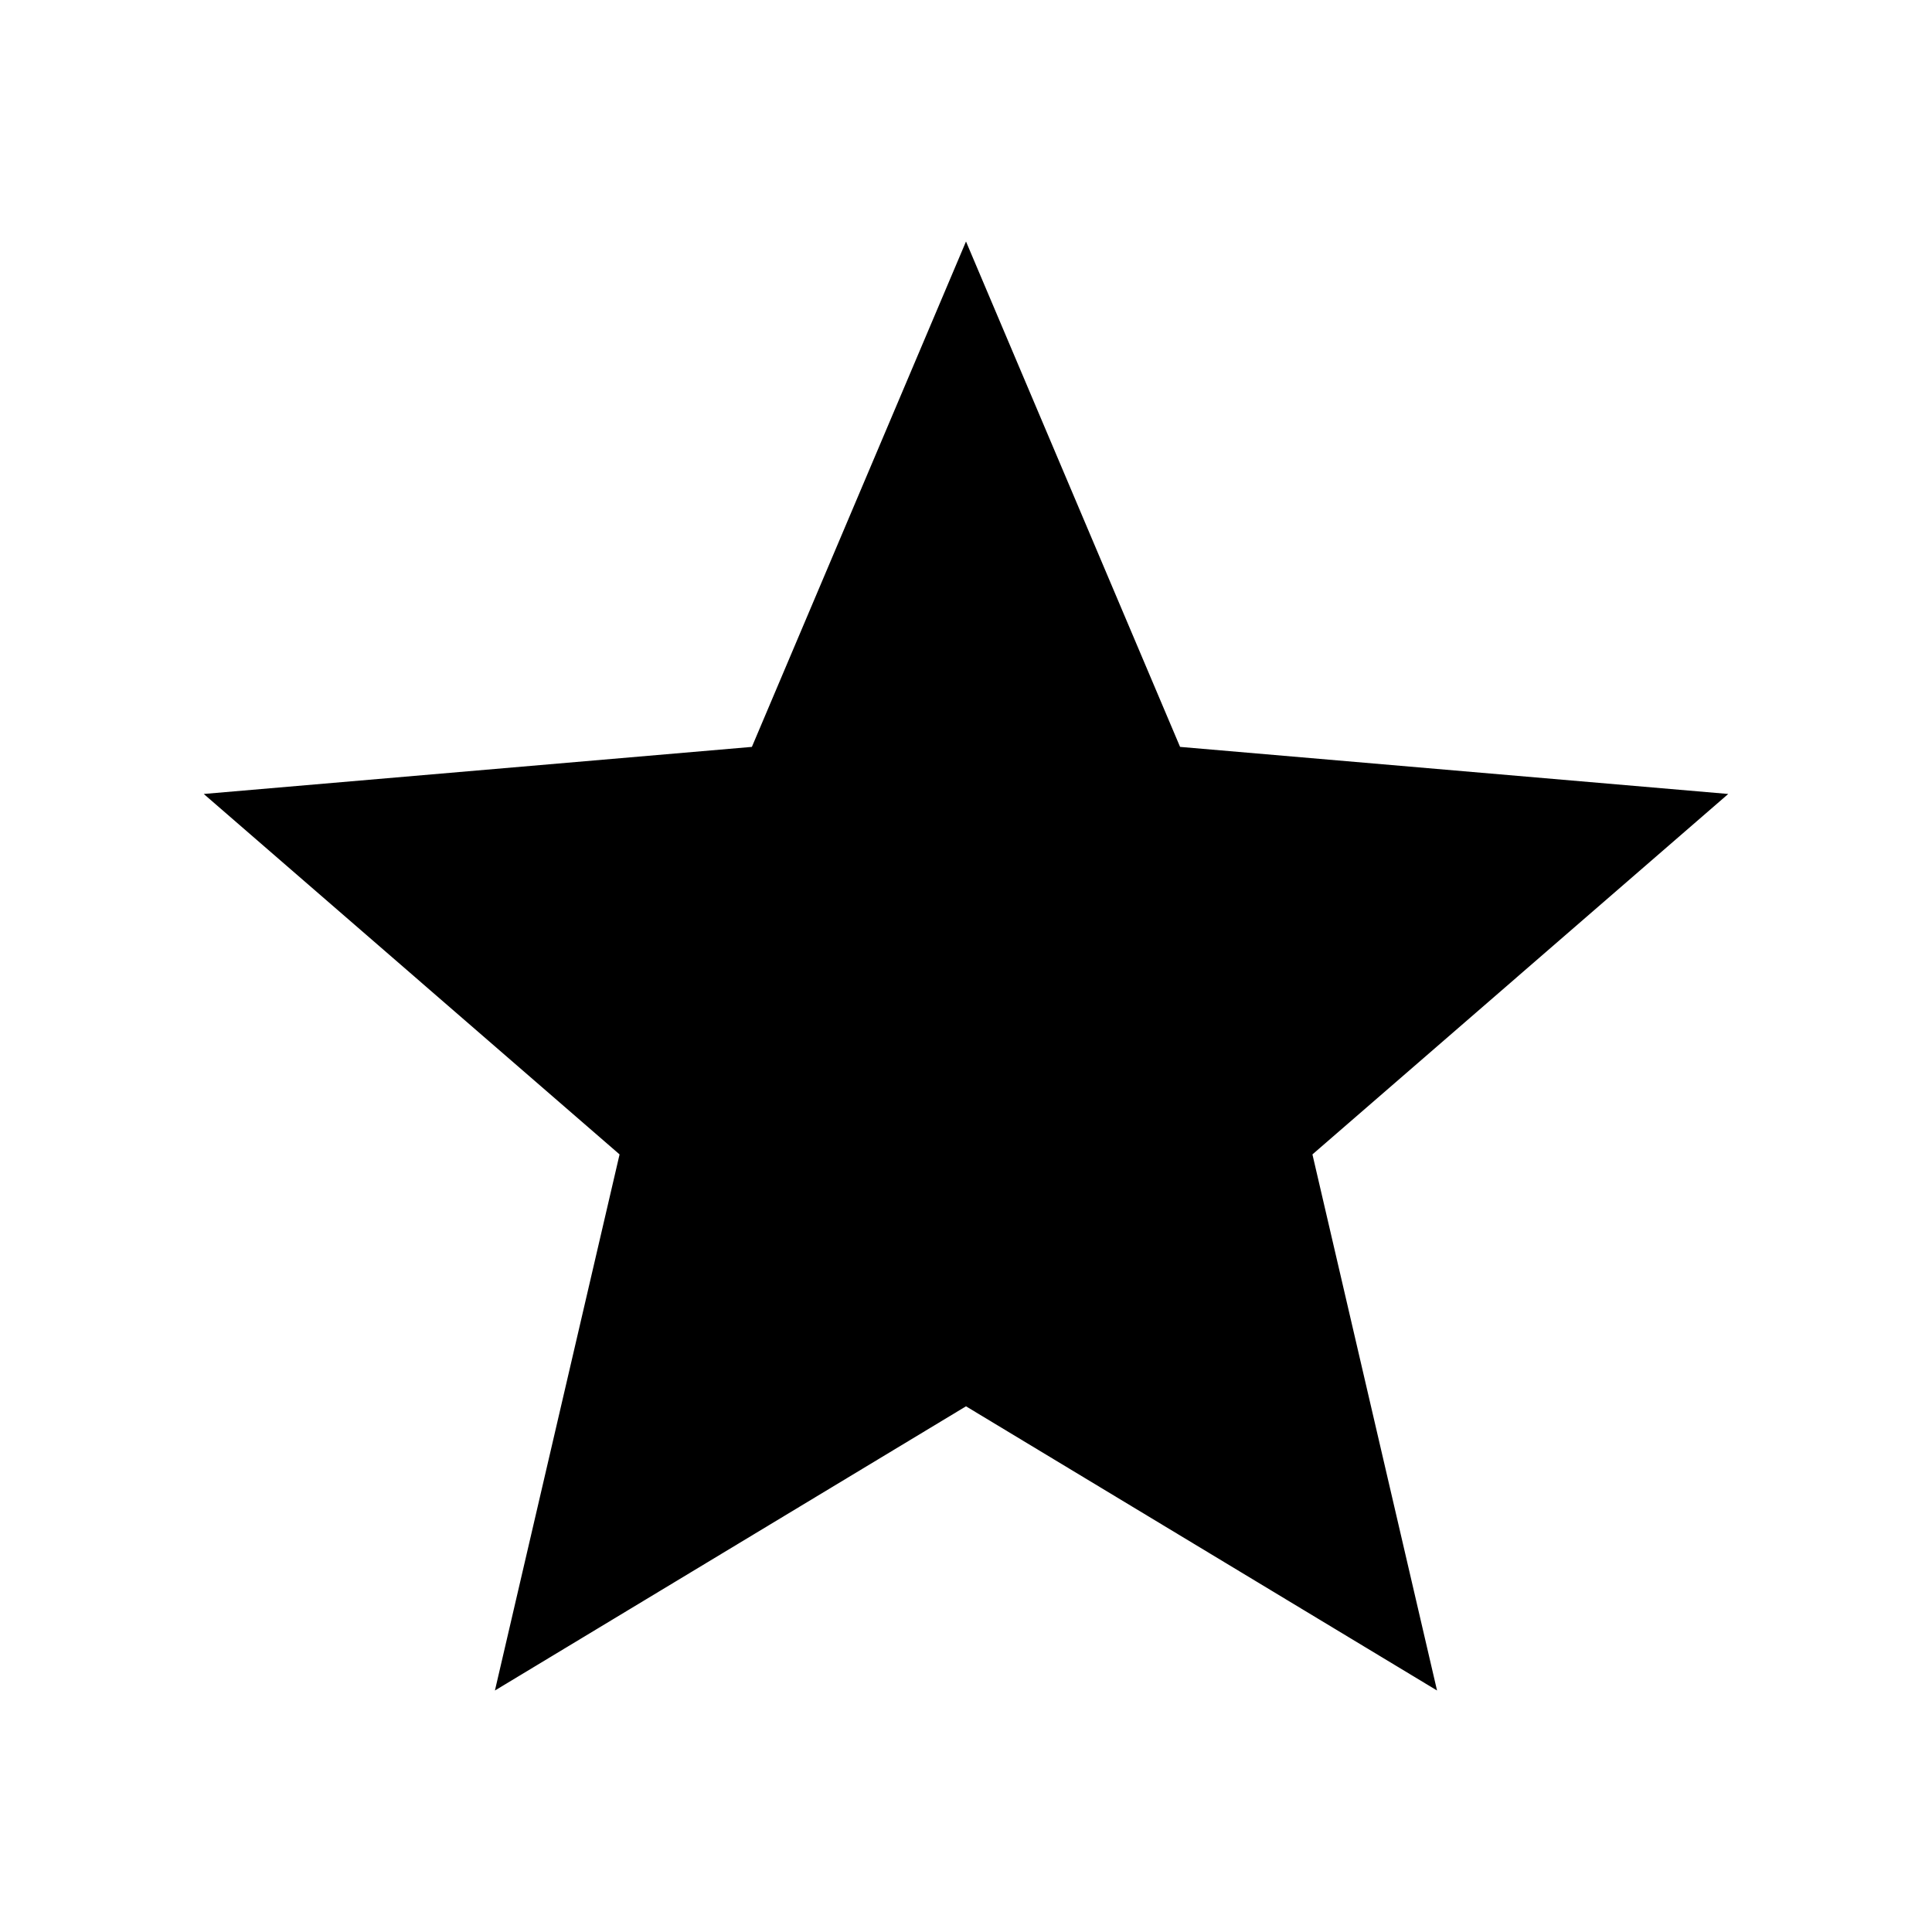
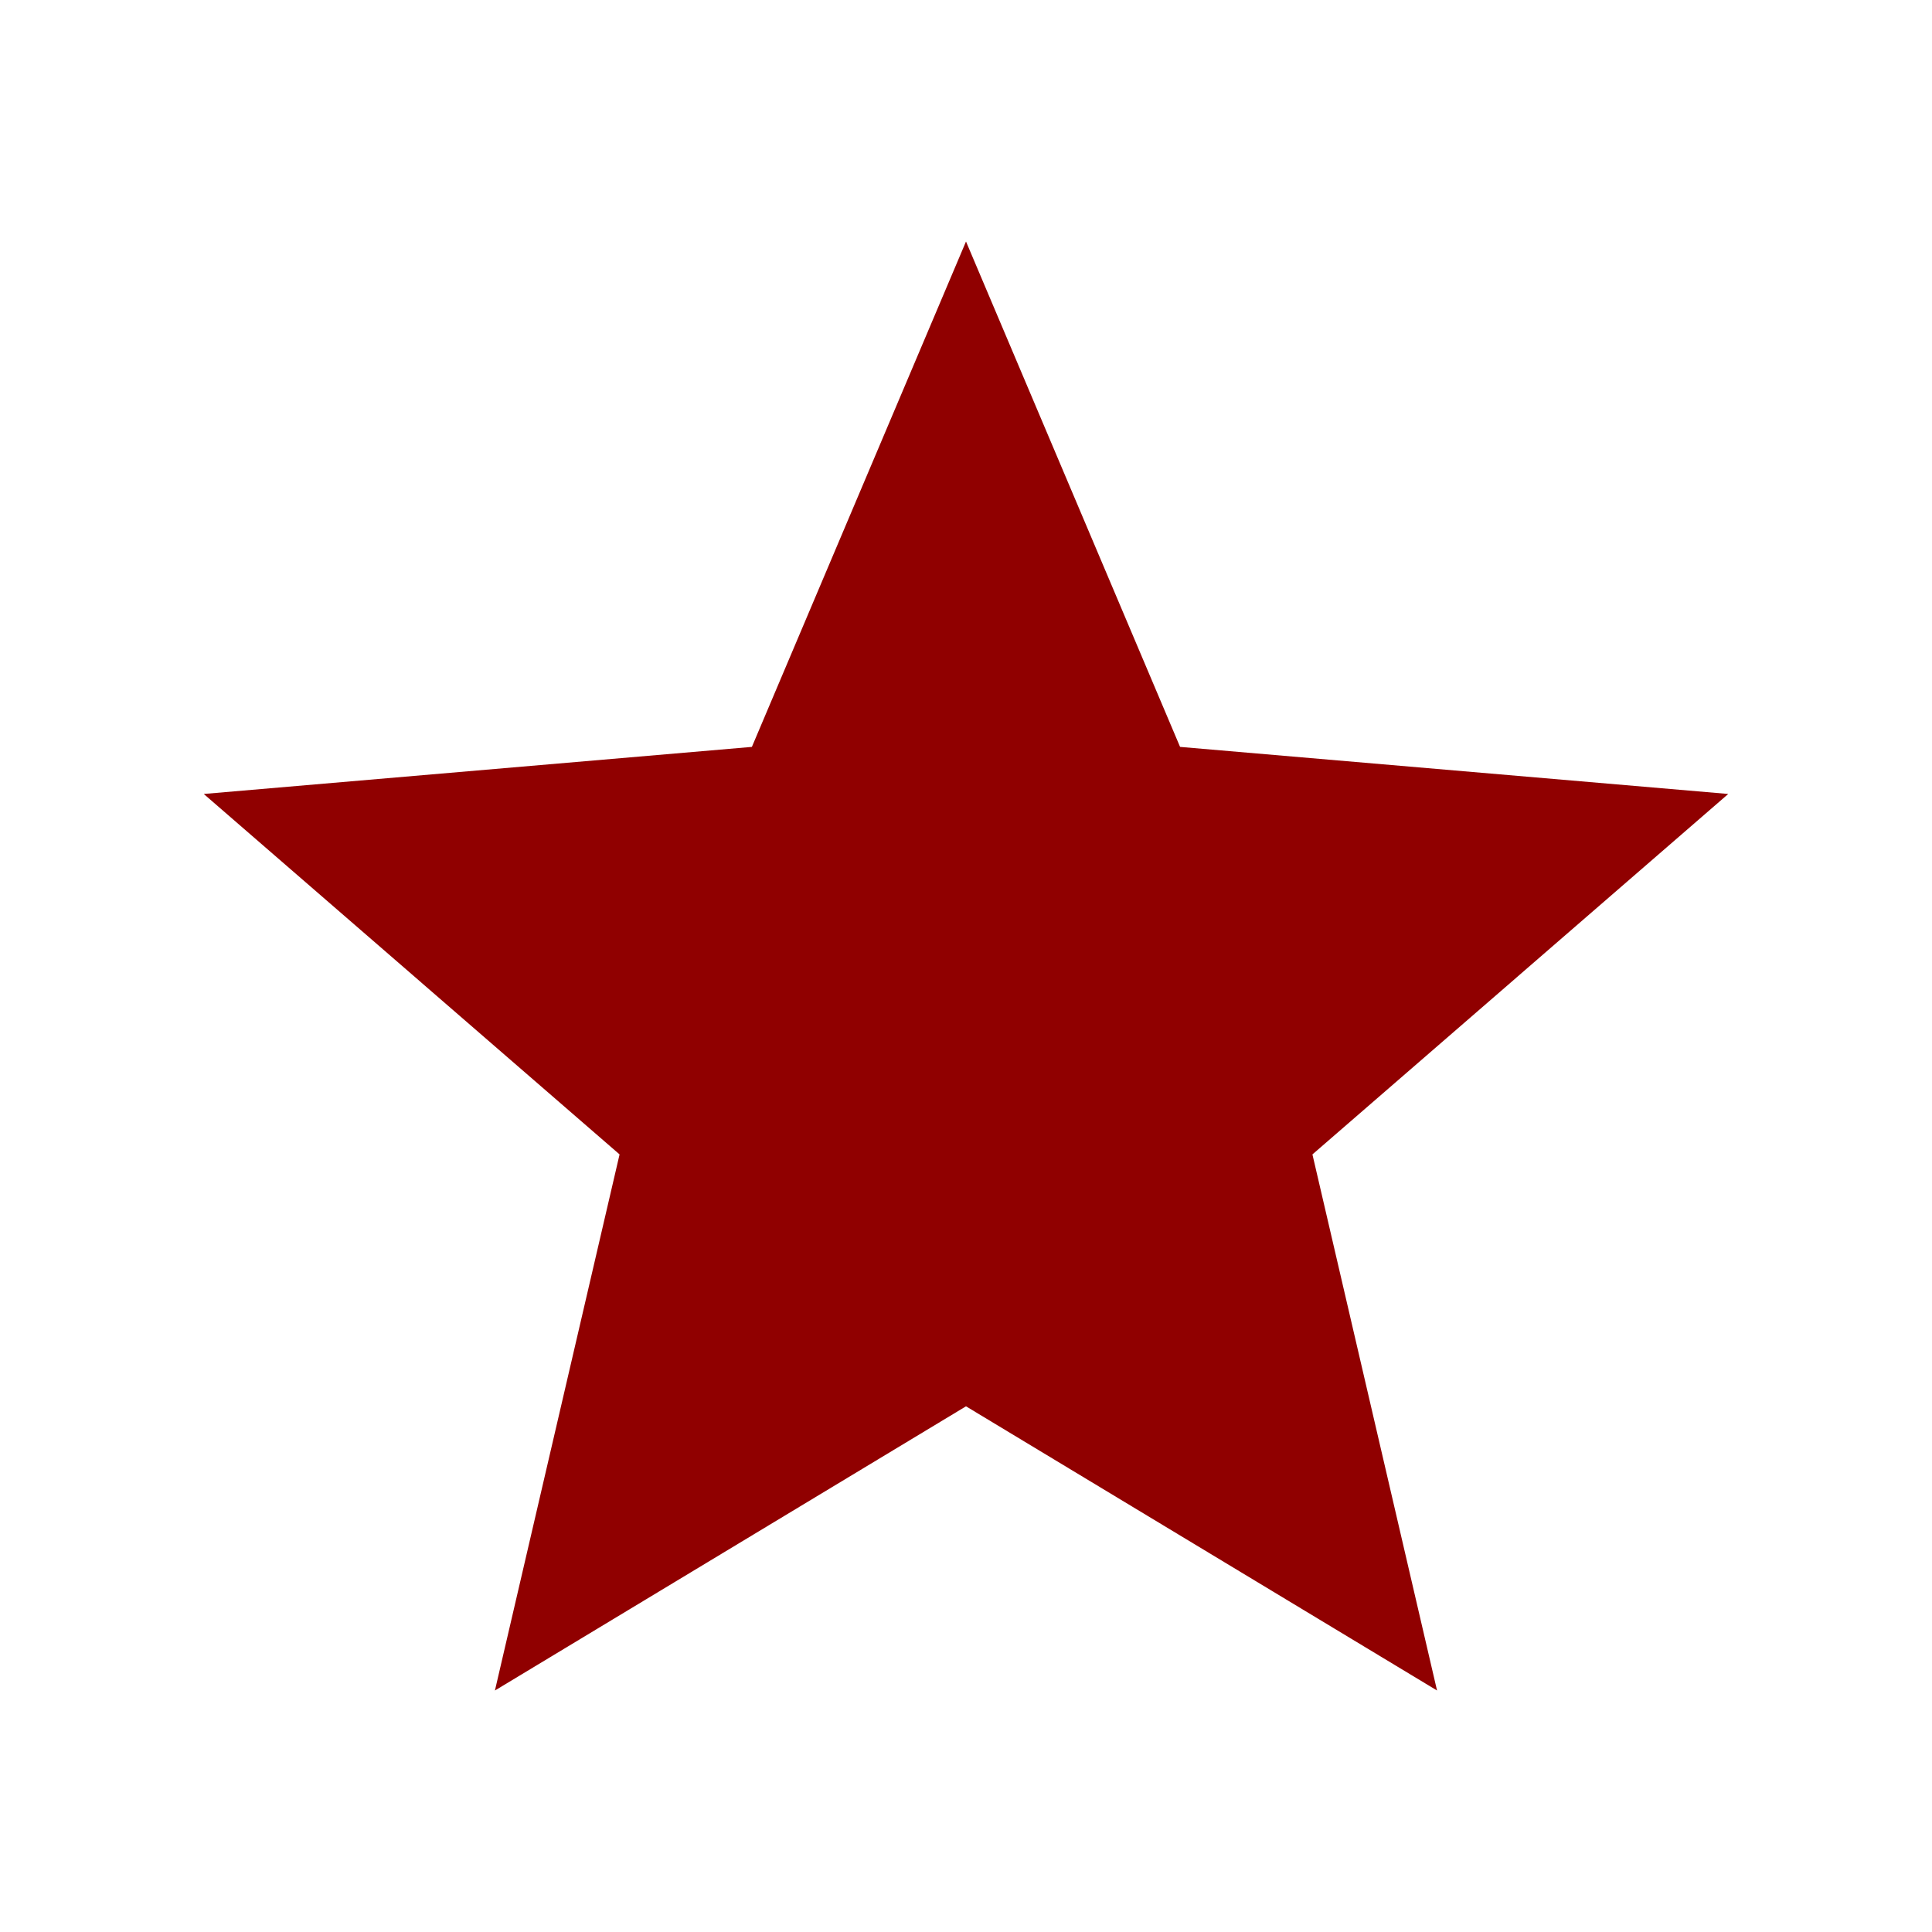
- <svg xmlns="http://www.w3.org/2000/svg" viewBox="0 0 512 512">
+ <svg xmlns="http://www.w3.org/2000/svg" fill="#900000" viewBox="0 0 512 512">
  <path d="M256 372.686L380.83 448l-33.021-142.066L458 210.409l-145.267-12.475L256 64l-56.743 133.934L54 210.409l110.192 95.525L131.161 448z" />
</svg>
